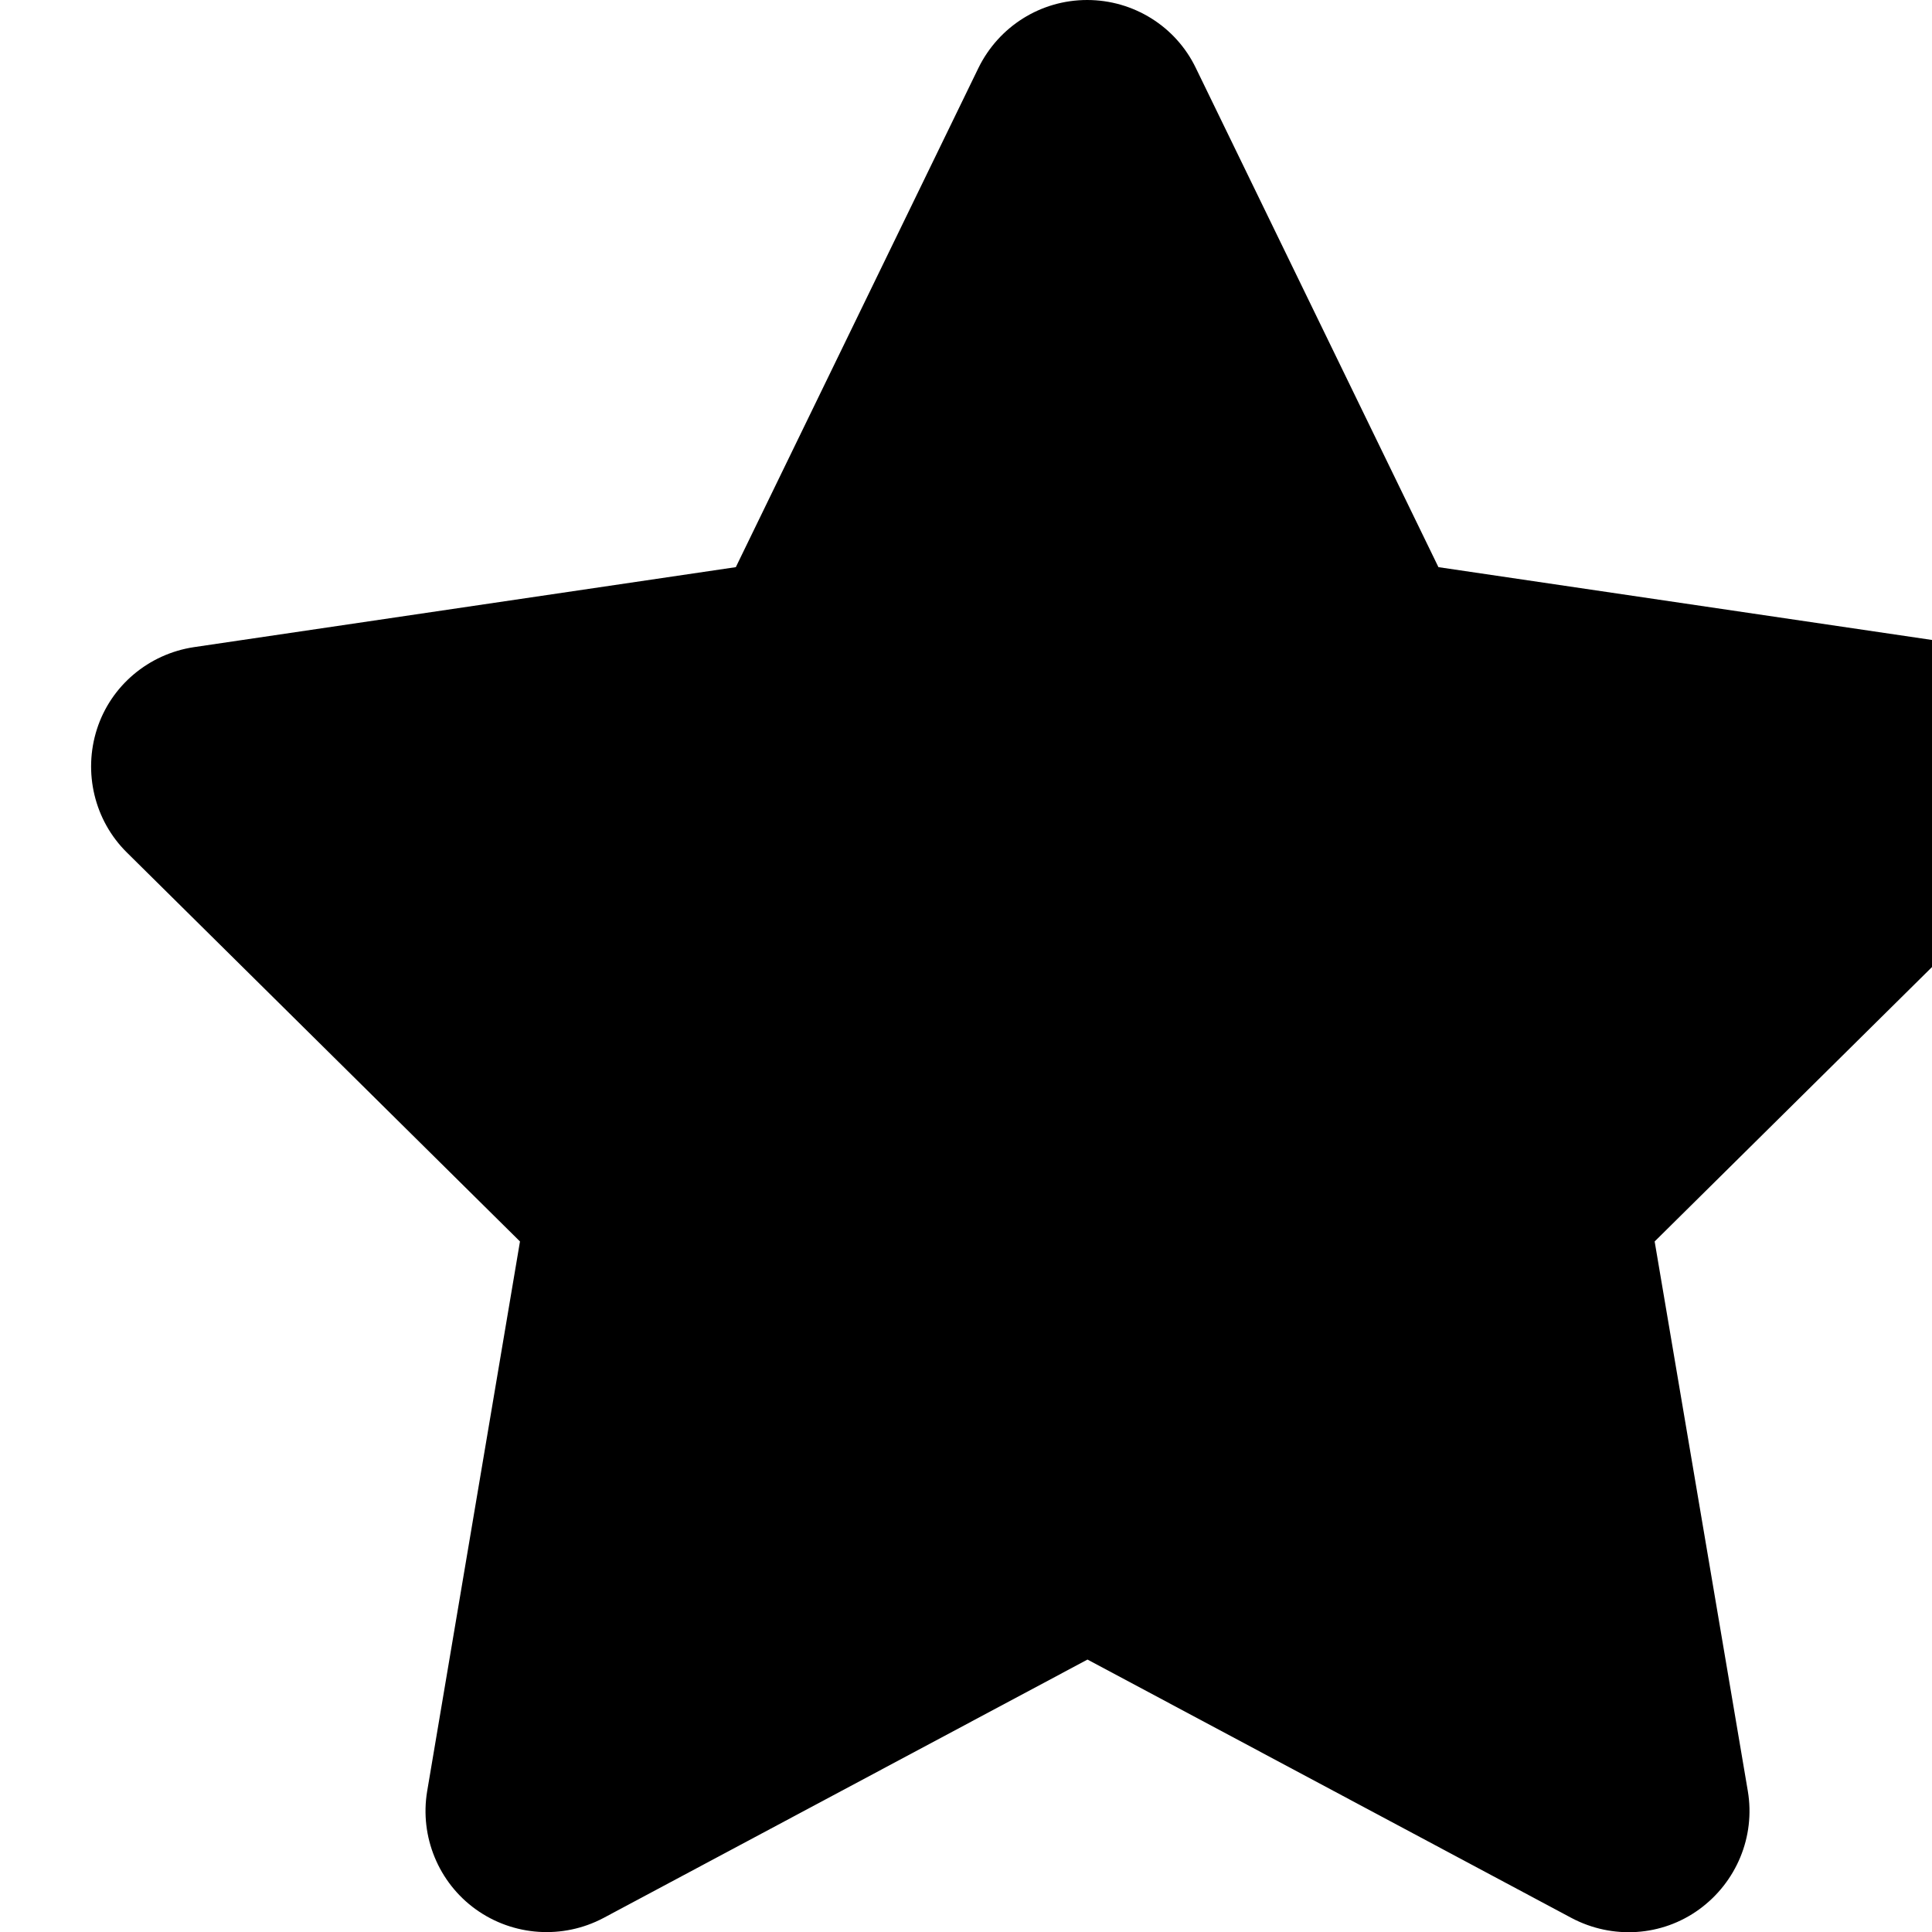
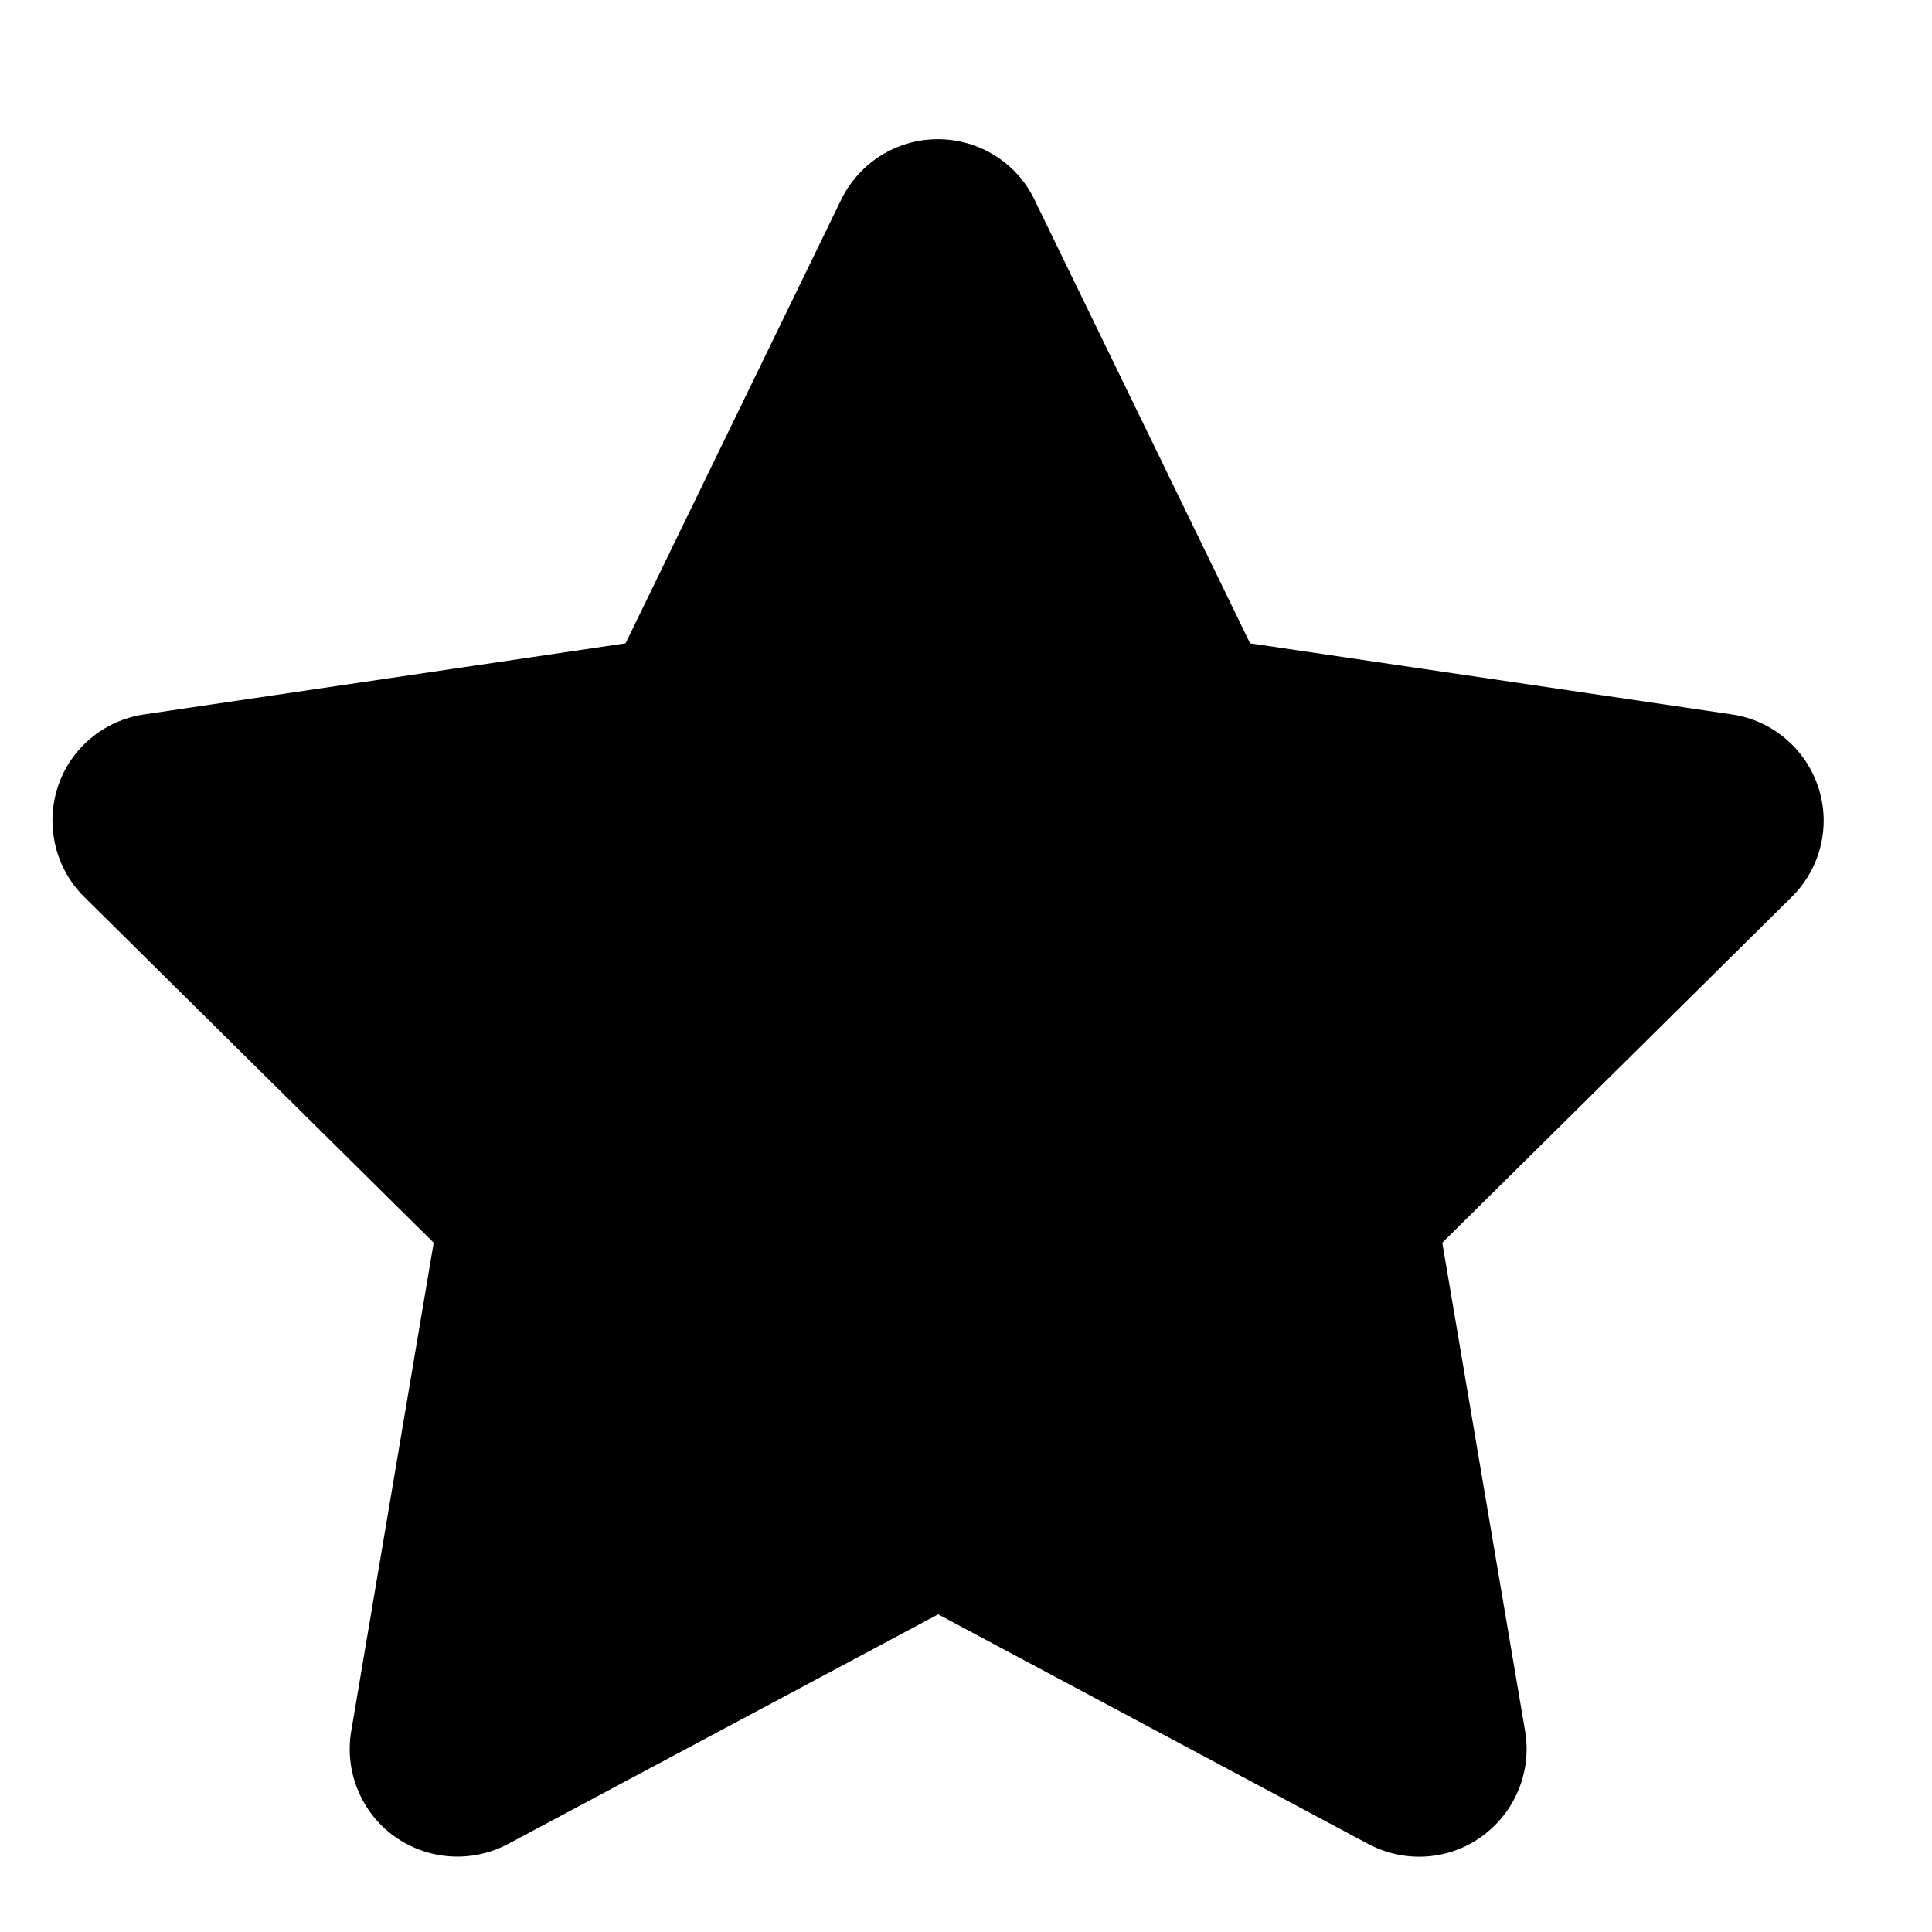
- <svg xmlns="http://www.w3.org/2000/svg" viewBox="0 0 512 512">
-   <path fill="currentColor" d="M316.9 18C311.6 7 300.4 0 288.1 0s-23.4 7-28.8 18L195 150.3 51.4 171.5c-12 1.8-22 10.2-25.7 21.7s-.7 24.2 7.9 32.7L137.8 329 113.2 474.7c-2 12 3 24.2 12.9 31.3s23 8 33.8 2.3l128.3-68.5 128.3 68.5c10.8 5.7 23.9 4.9 33.8-2.3s14.9-19.3 12.9-31.3L438.5 329 542.7 225.9c8.6-8.5 11.7-21.2 7.9-32.7s-13.7-19.9-25.7-21.7L381.2 150.3 316.9 18z" />
+ <svg xmlns="http://www.w3.org/2000/svg" viewBox="-32 -32 576 576">
+   <g transform="translate(-40.5, 9.5)">
+     <path fill="currentColor" d="M316.9 18C311.6 7 300.4 0 288.1 0s-23.4 7-28.8 18L195 150.3 51.4 171.5c-12 1.8-22 10.2-25.7 21.7s-.7 24.2 7.9 32.7L137.8 329 113.2 474.7c-2 12 3 24.2 12.9 31.3s23 8 33.8 2.3l128.3-68.5 128.3 68.5c10.8 5.7 23.9 4.9 33.8-2.3s14.9-19.3 12.9-31.3L438.5 329 542.7 225.9c8.6-8.5 11.7-21.2 7.9-32.7s-13.7-19.9-25.7-21.7L381.2 150.3 316.9 18z" />
+   </g>
</svg>
